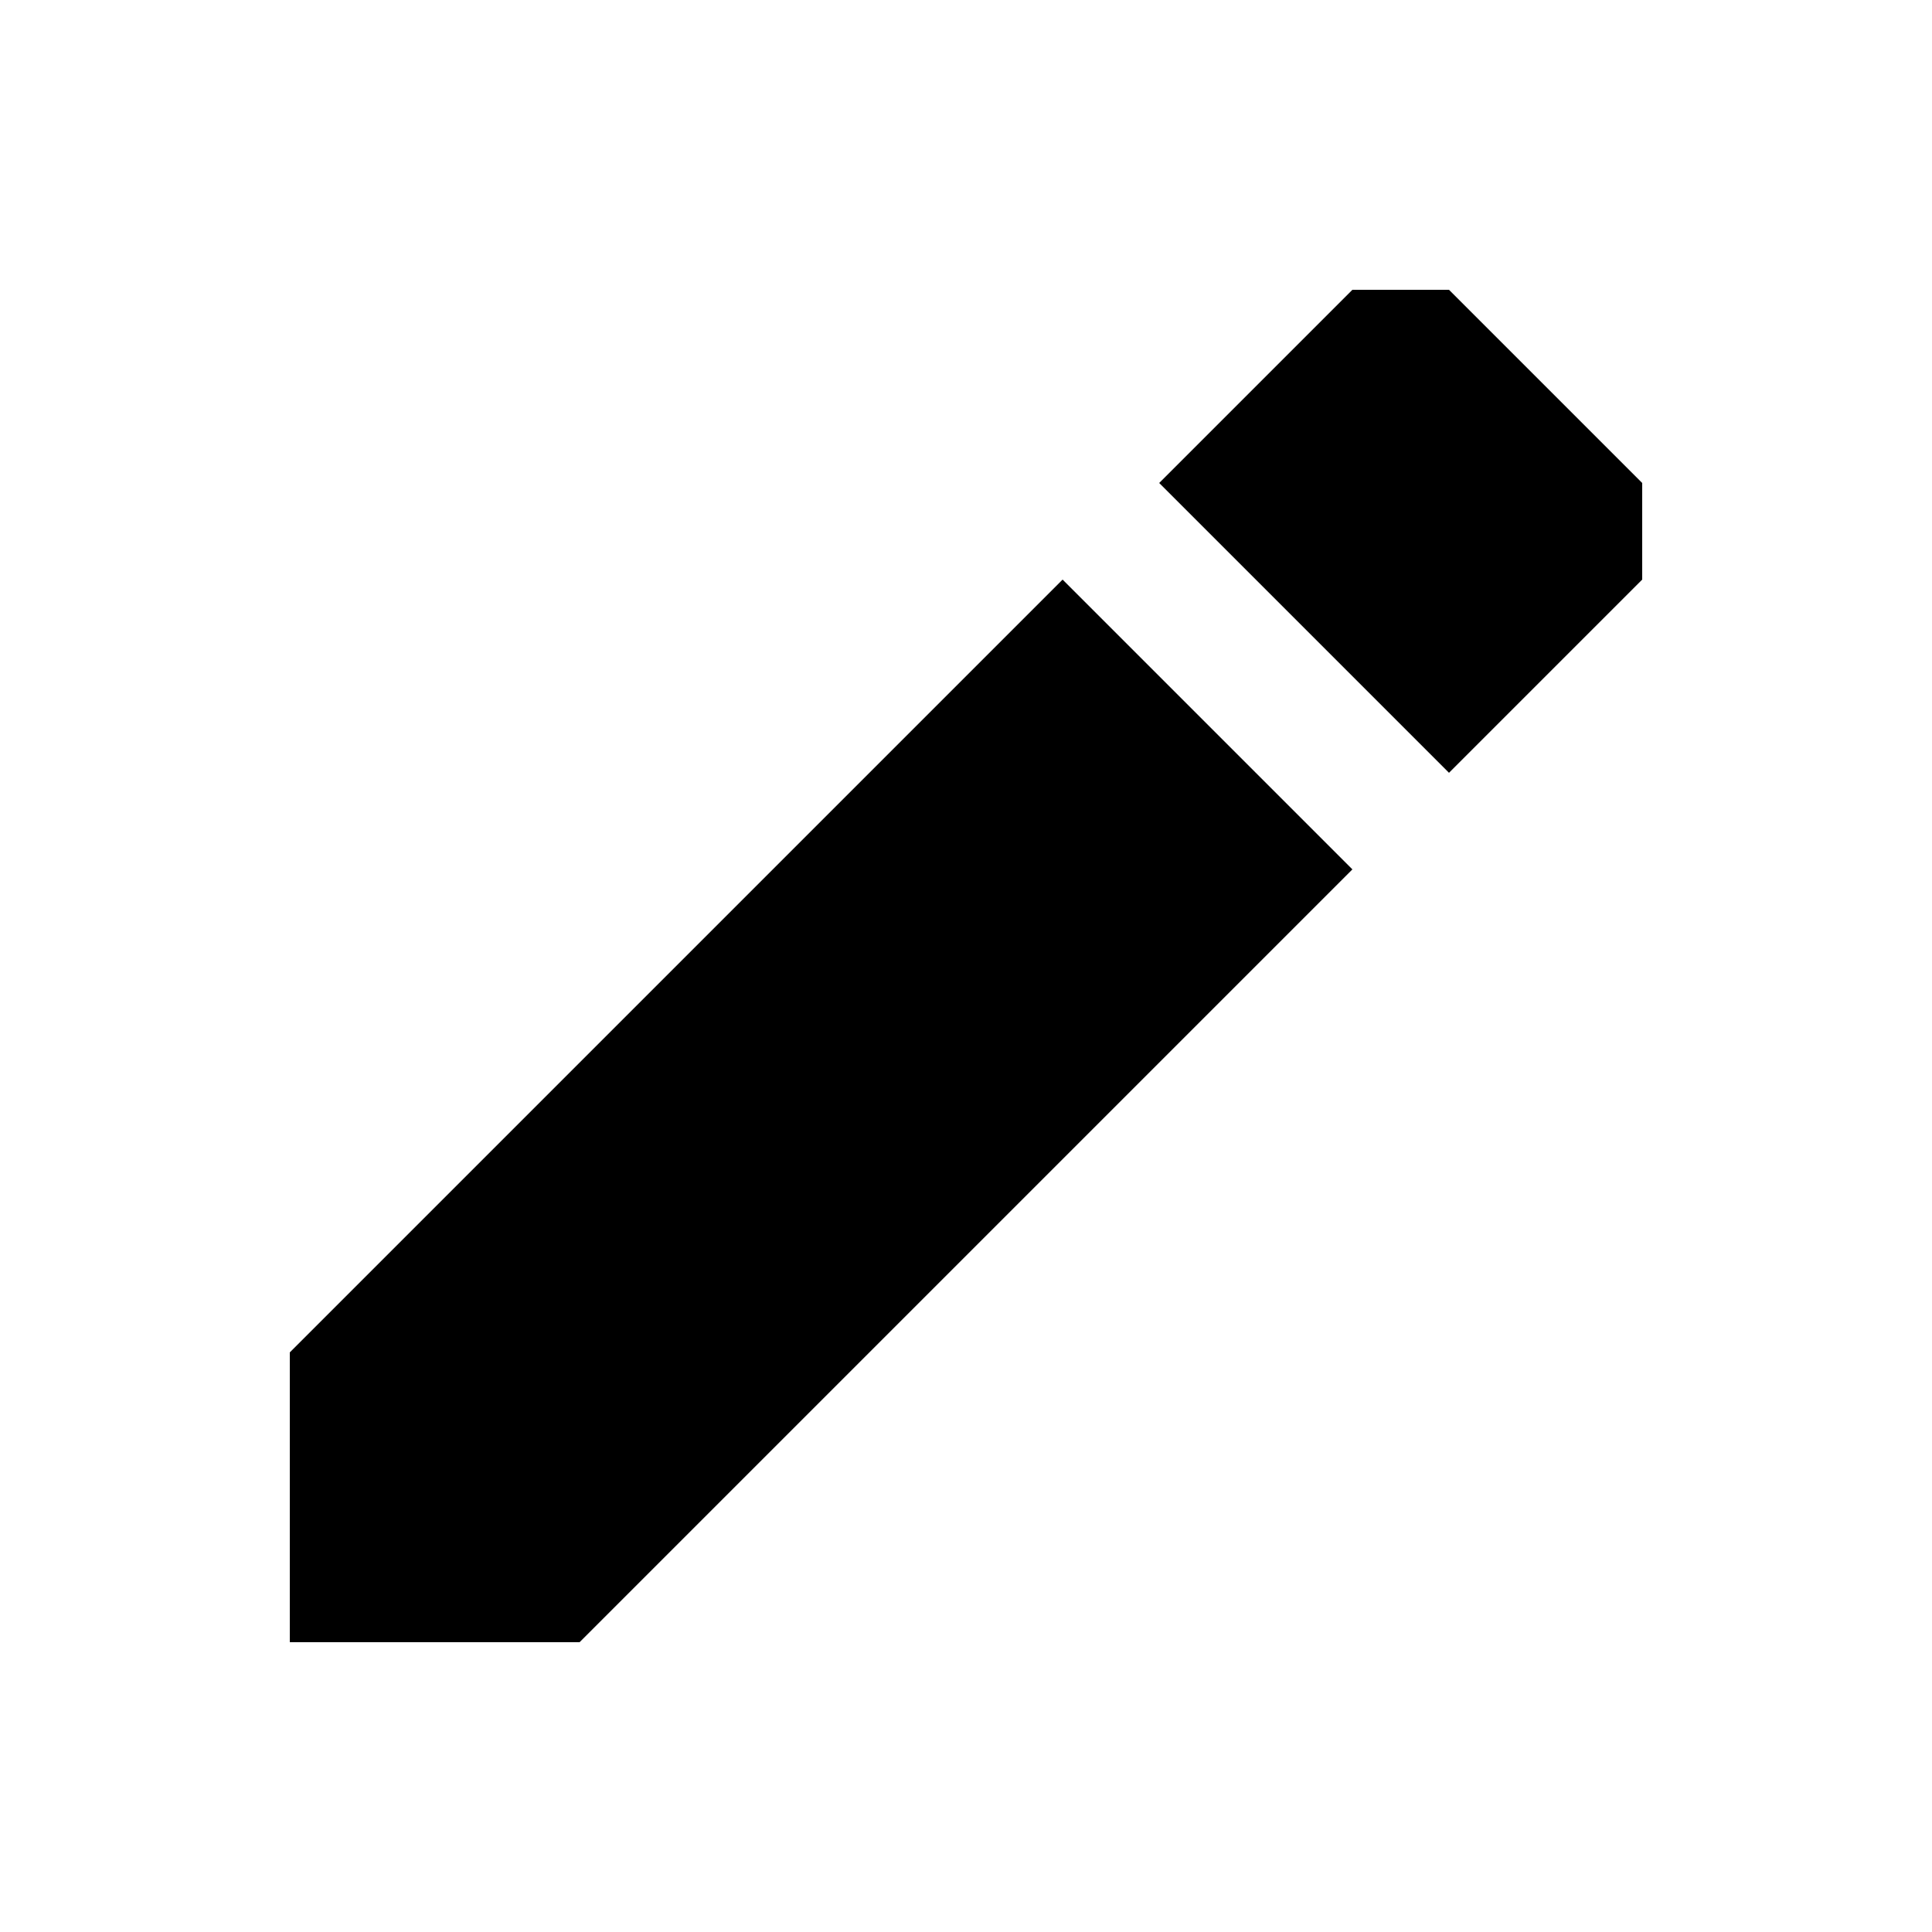
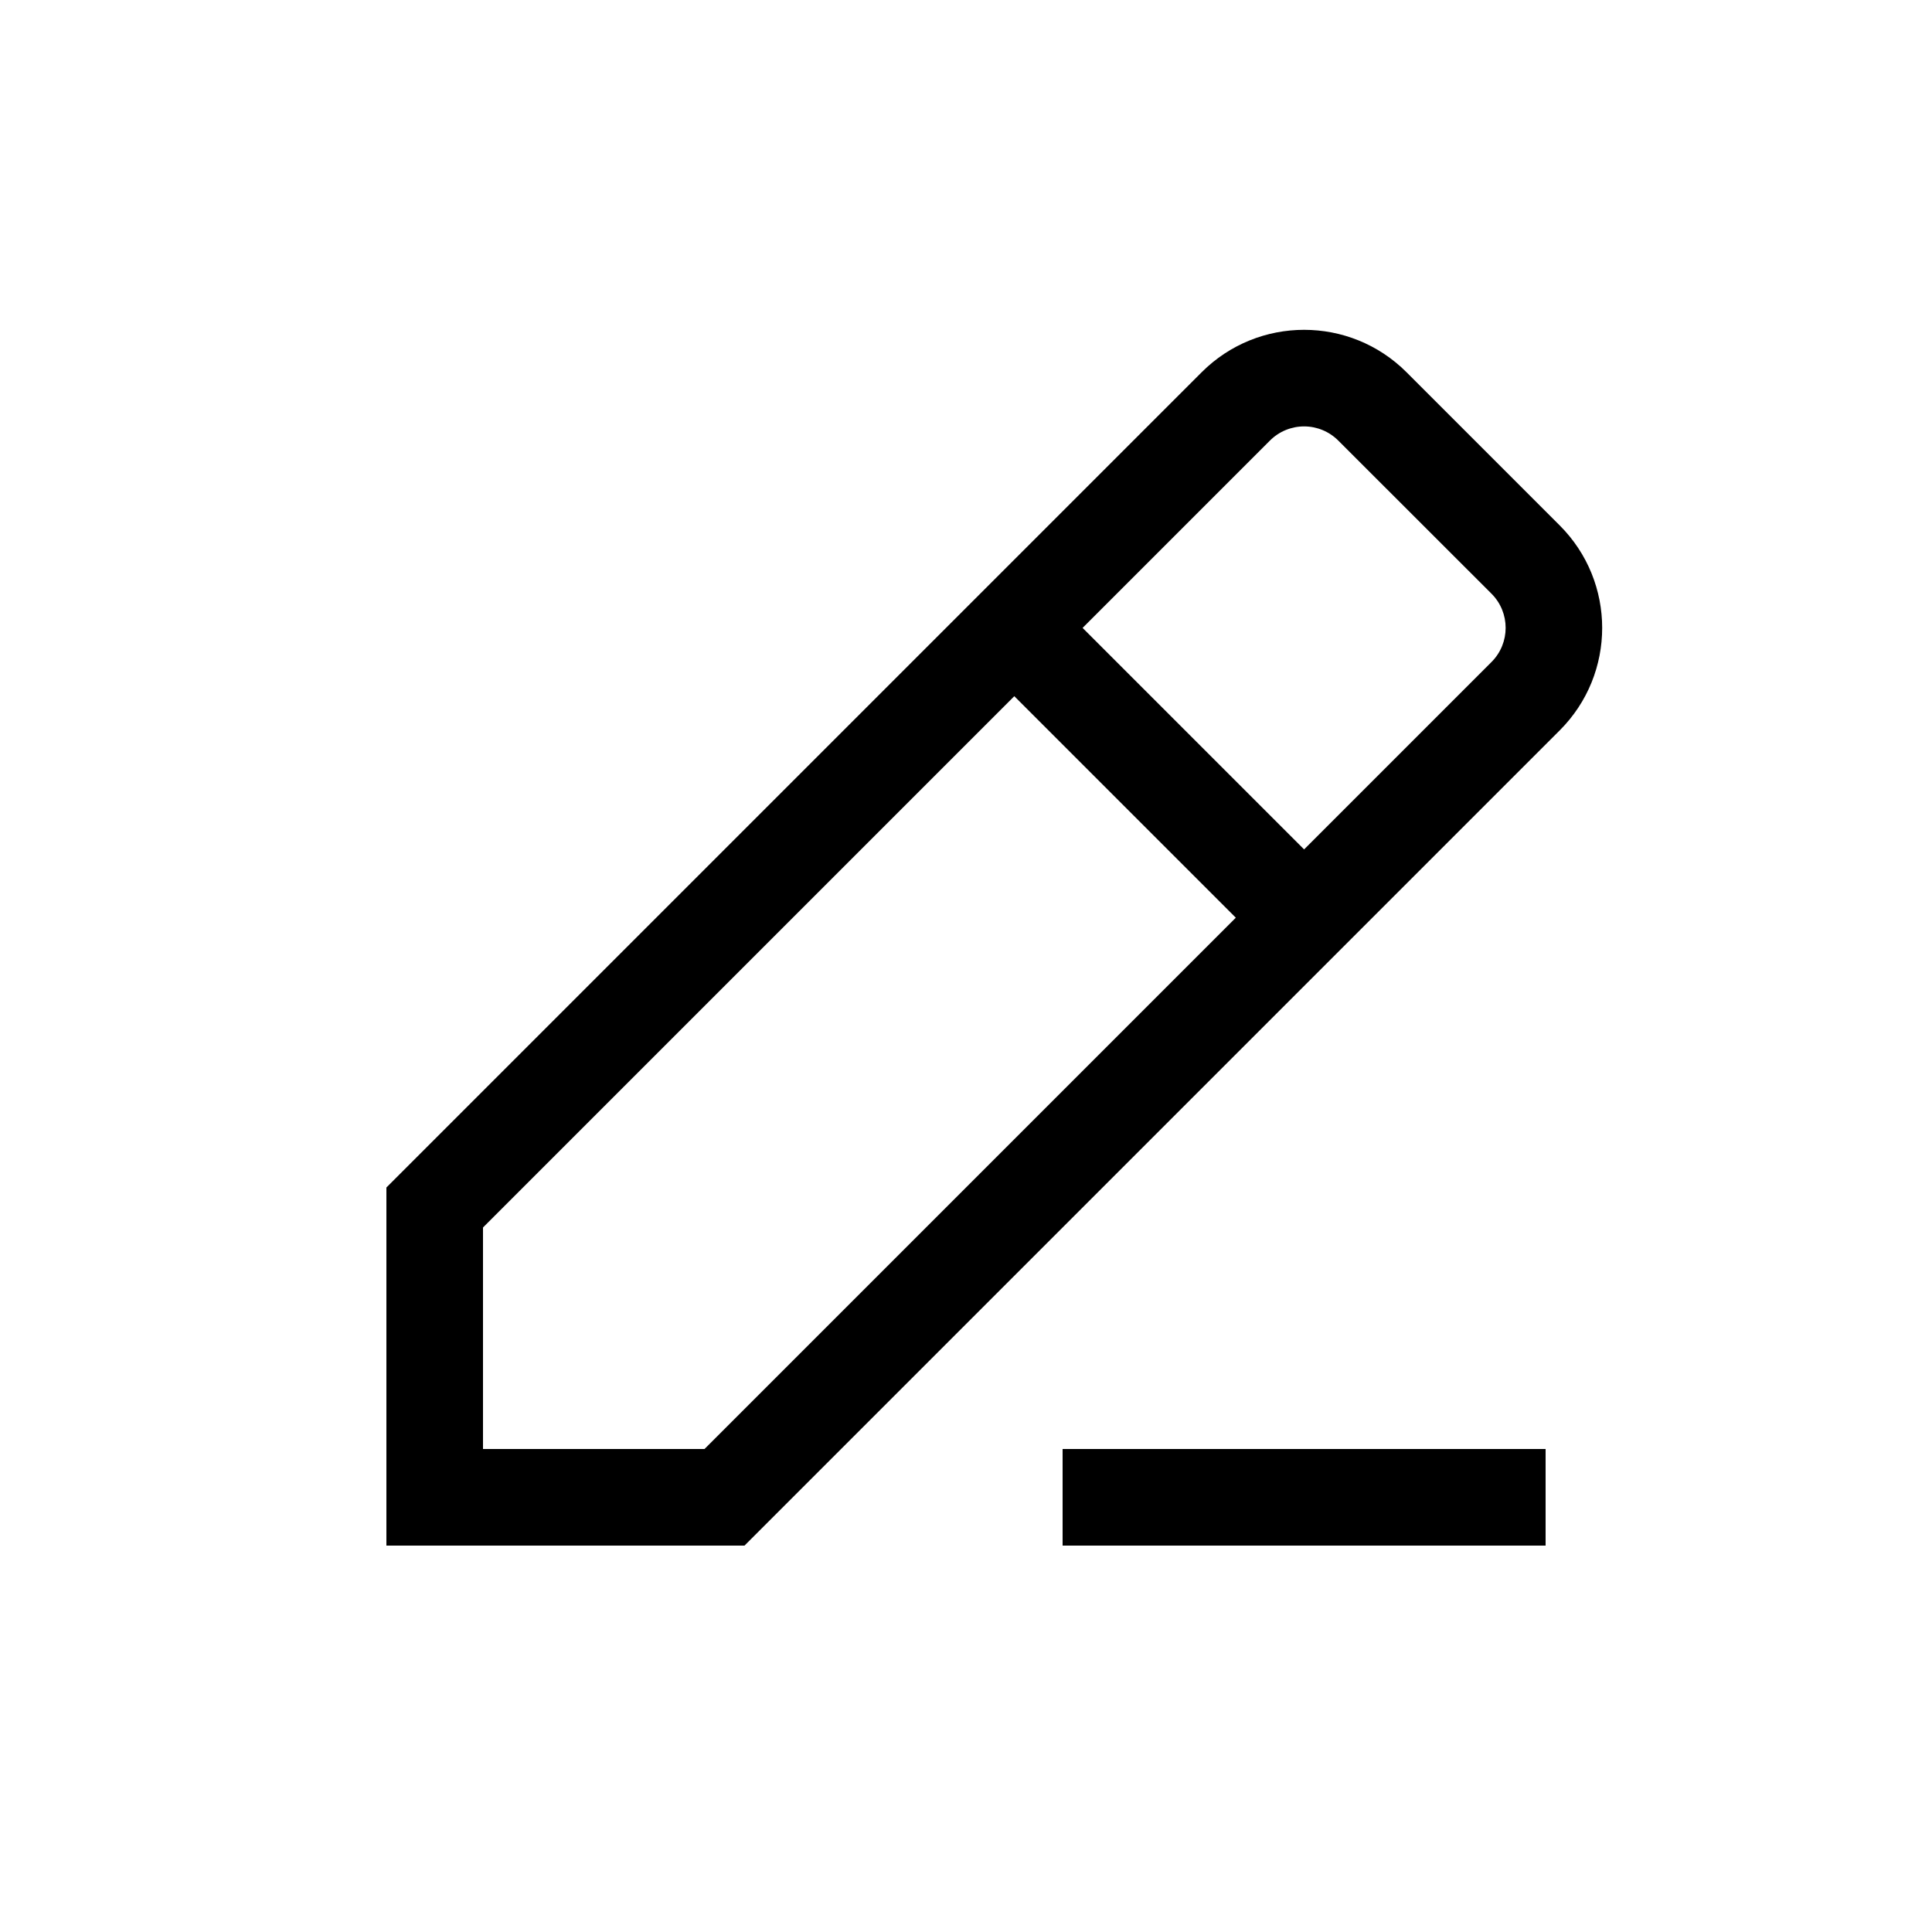
- <svg xmlns="http://www.w3.org/2000/svg" width="20" height="20" fill="none" viewBox="0 0 20 20">
-   <path fill="#000" fill-rule="evenodd" d="m12 5 3 3 2-2V5l-2-2h-1l-2 2ZM3 17v-3l8-8 3 3-8 8H3Z" clip-rule="evenodd" />
+ <svg xmlns="http://www.w3.org/2000/svg" width="20" height="20" viewBox="0 0 20 20" fill="none">
+   <path d="M12.44 3.853a1.5 1.5 0 0 1 2.12 0l1.586 1.586a1.5 1.5 0 0 1 0 2.122L7.707 16H4v-3.707l8.44-8.44Zm1.414.708a.5.5 0 0 0-.708 0L11.207 6.5 13.5 8.793l1.94-1.94a.5.5 0 0 0 0-.707l-1.586-1.585ZM12.793 9.5 10.5 7.207l-5.5 5.5V15h2.293l5.5-5.5ZM16 16h-5v-1h5v1Z" fill="#000" />
</svg>
